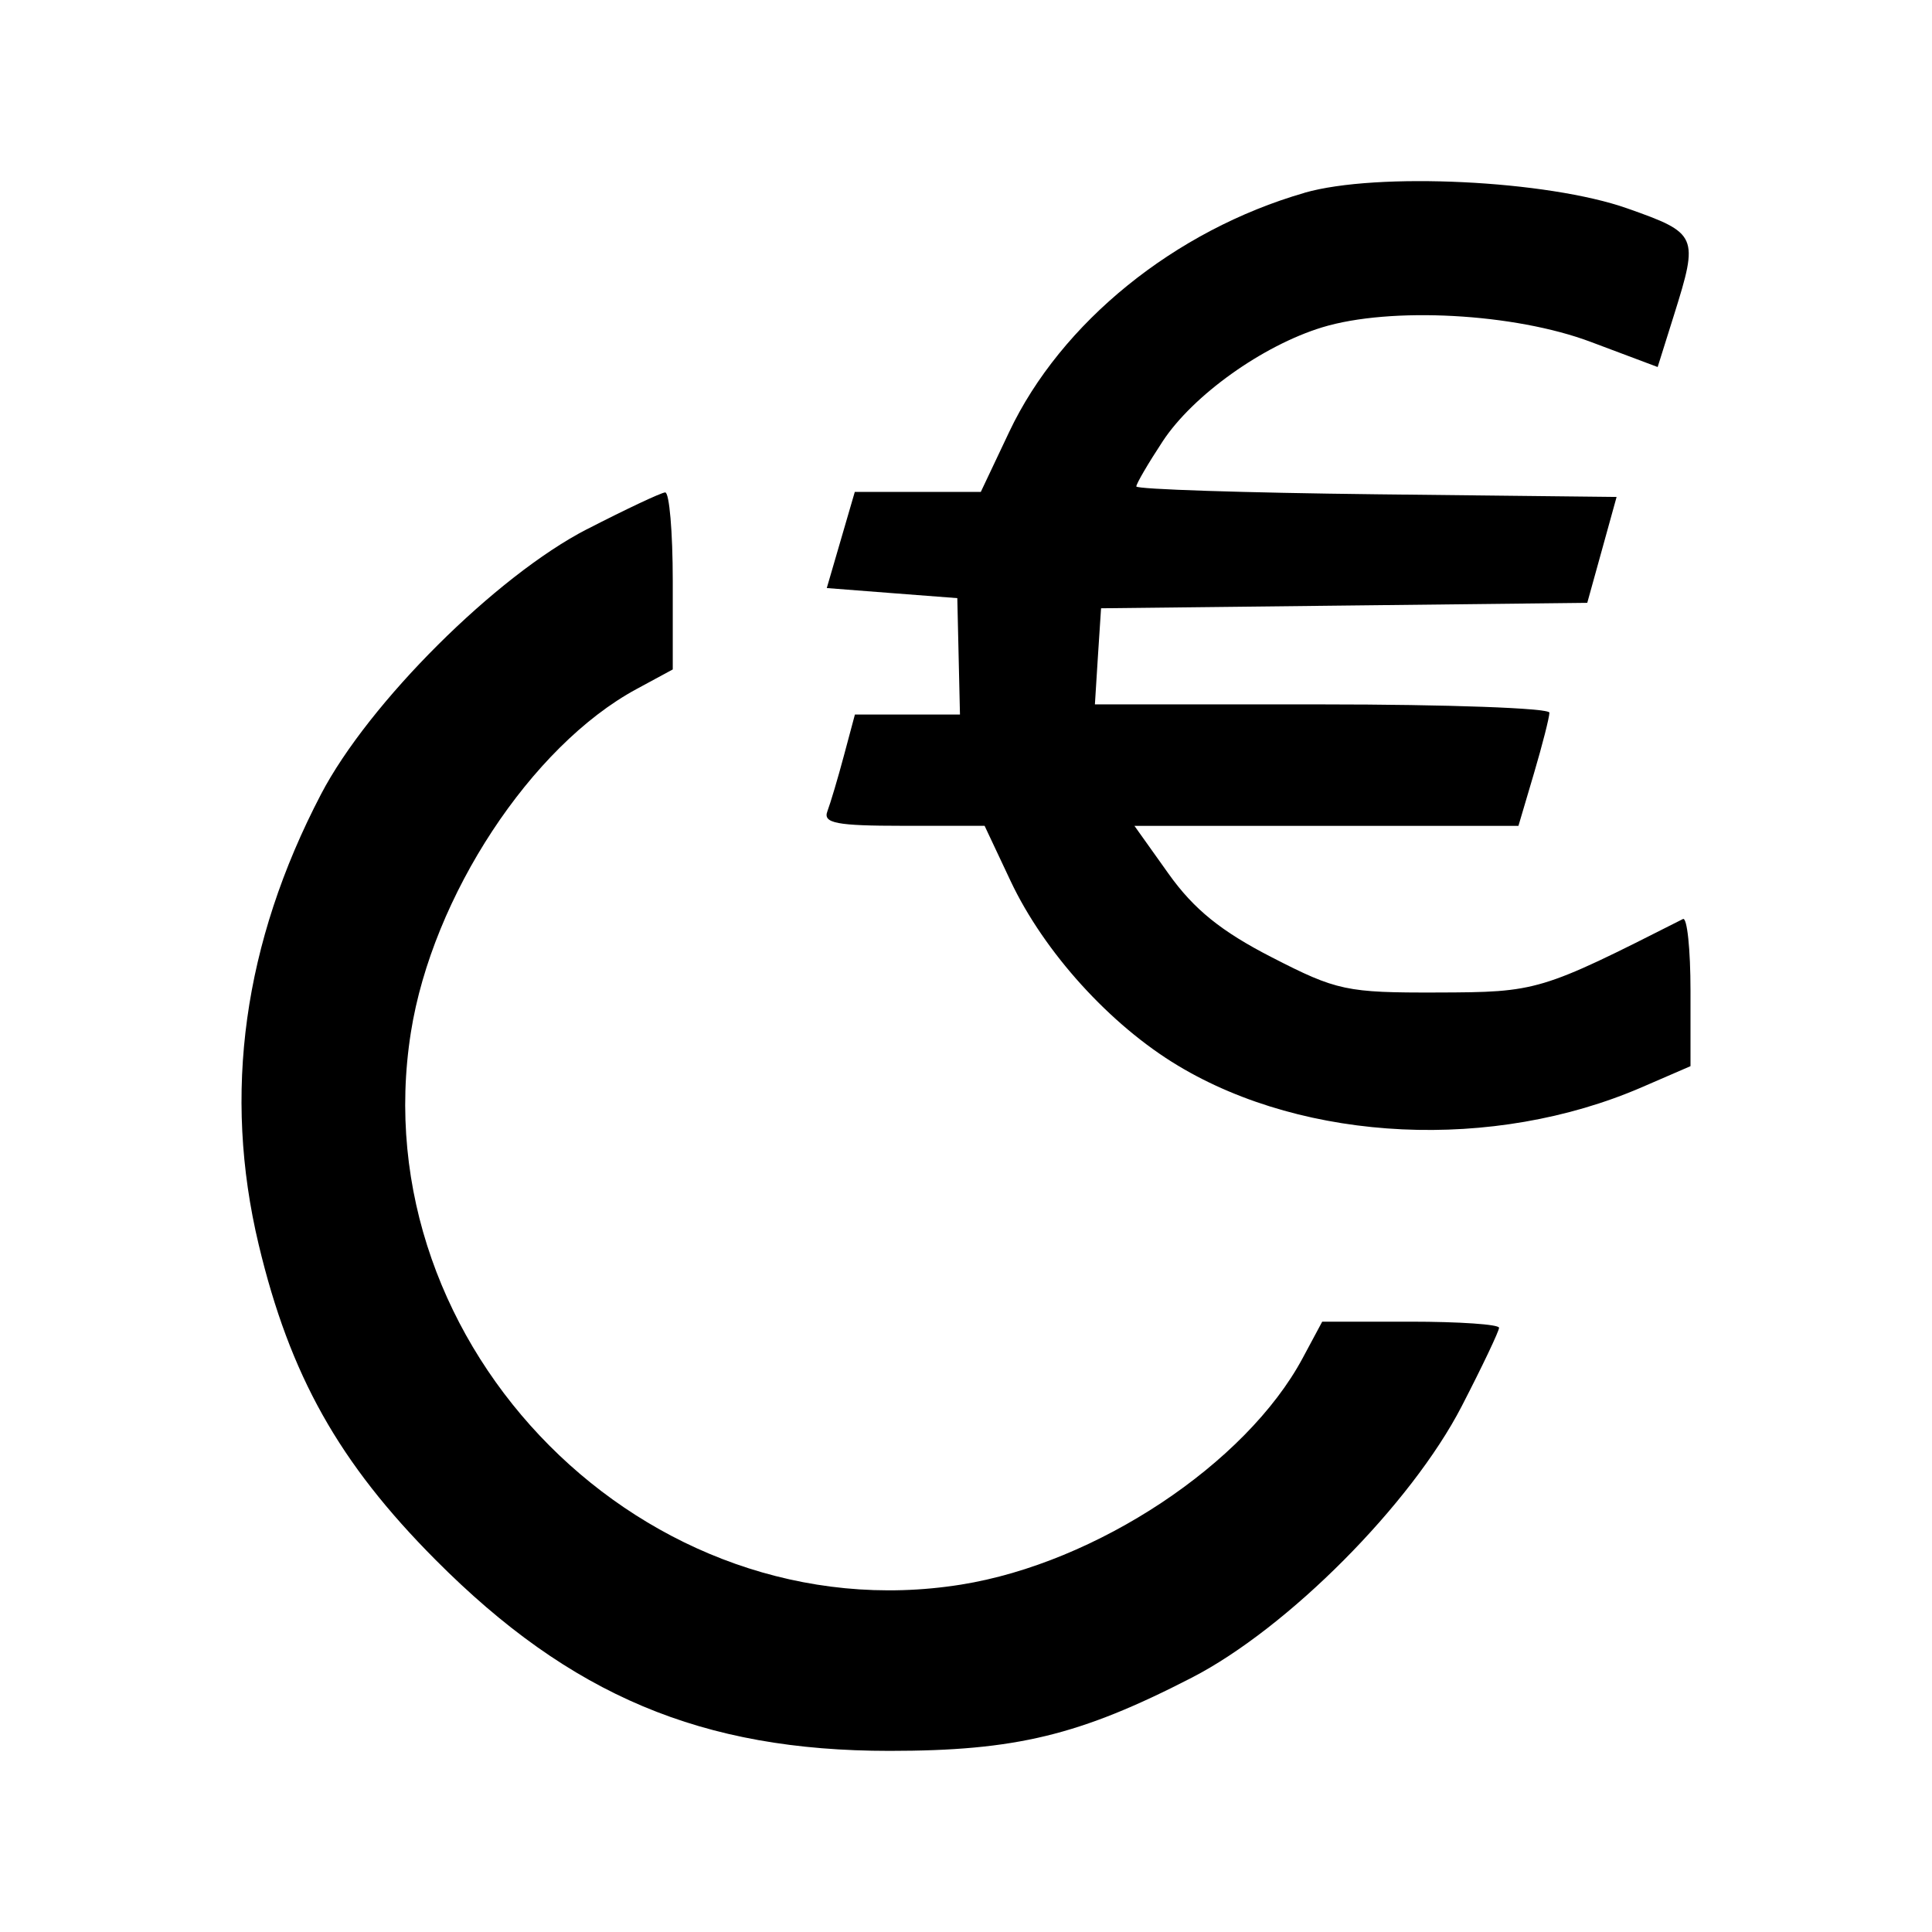
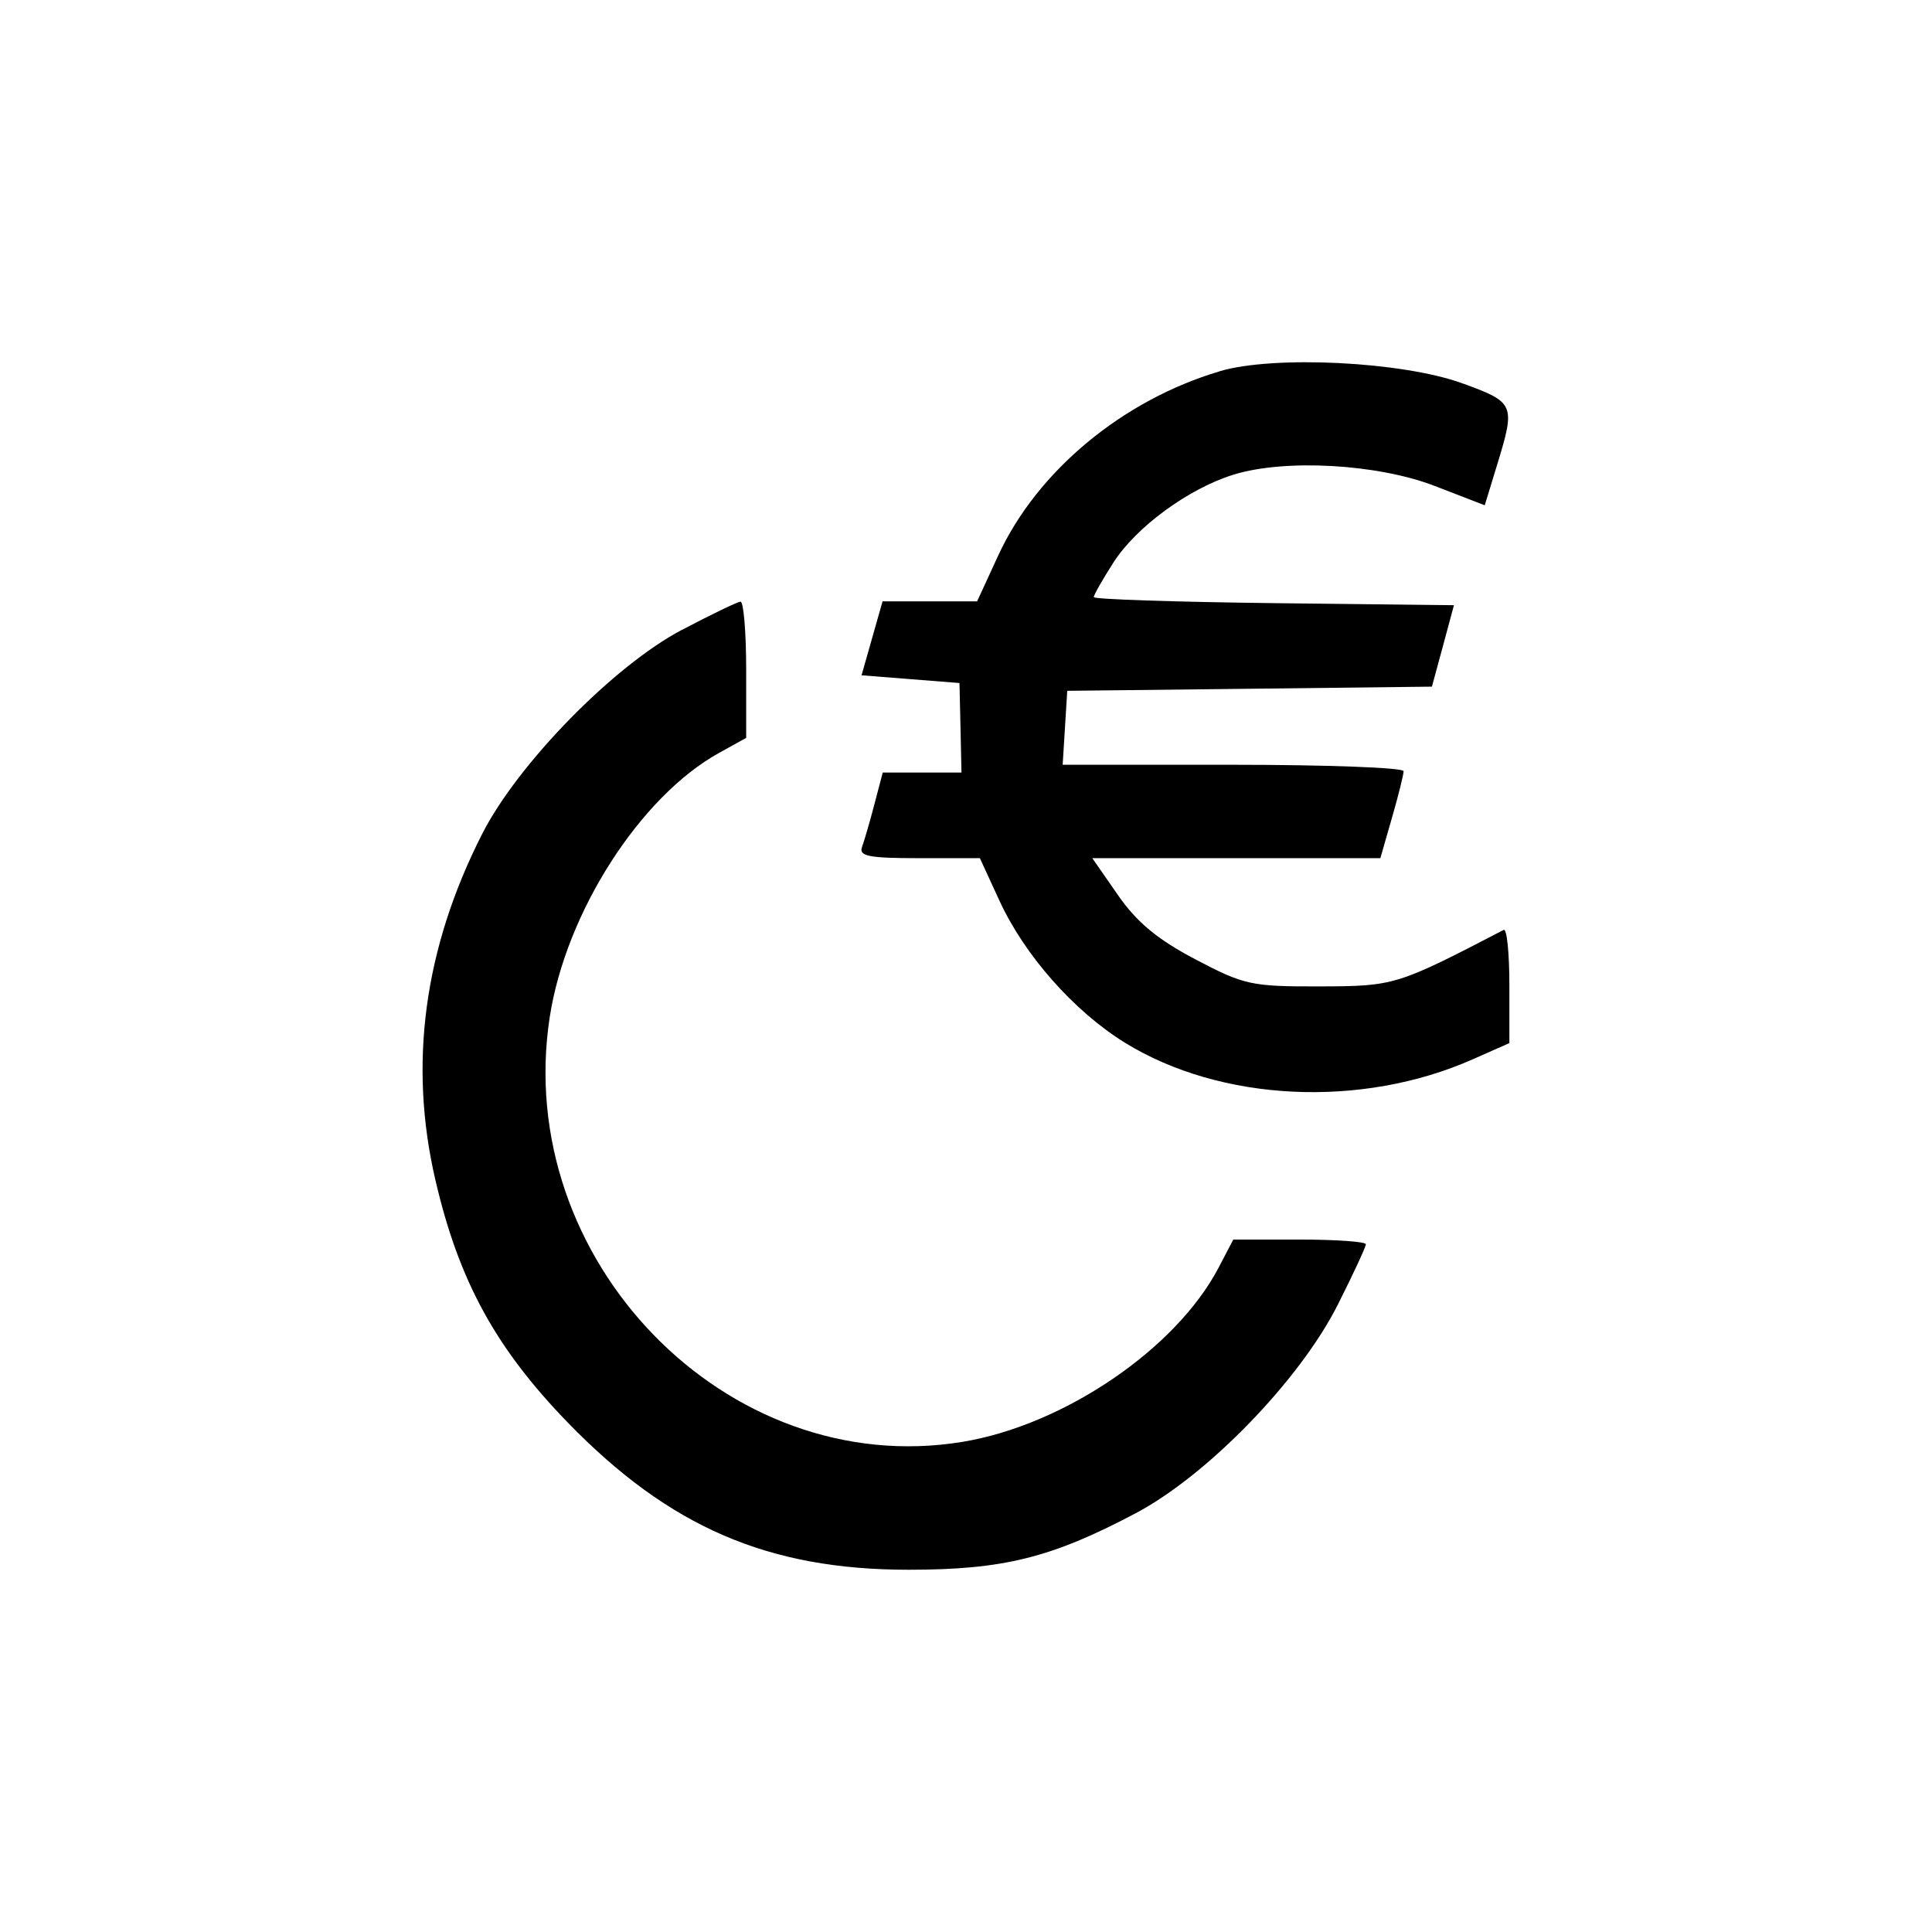
<svg xmlns="http://www.w3.org/2000/svg" width="32" height="32" fill="none" viewBox="0 0 32 32">
-   <path fill="currentColor" fill-rule="evenodd" d="M21.606 3.194c-2.147.62-4.033 2.147-4.891 3.961l-.47.993h-2.087l-.232.796-.232.796 1.081.084 1.081.083.022.964.022.964h-1.74l-.182.68c-.1.375-.224.79-.274.923-.076.197.152.24 1.255.24h1.349l.43.913c.555 1.178 1.647 2.384 2.774 3.06 2.12 1.274 5.224 1.419 7.68.358l.808-.35v-1.25c0-.687-.056-1.221-.125-1.187-2.367 1.199-2.41 1.212-4.064 1.217-1.507.005-1.67-.03-2.744-.582-.84-.43-1.293-.797-1.71-1.382l-.567-.796h6.36l.257-.869c.141-.478.256-.93.256-1.006s-1.694-.137-3.764-.137h-3.764l.05-.796.052-.796 4.026-.045 4.027-.045.243-.876.243-.878-3.978-.044c-2.187-.025-3.977-.083-3.977-.13 0-.046.197-.383.438-.749.502-.762 1.653-1.584 2.64-1.886 1.134-.346 3.186-.235 4.452.242l1.105.415.272-.866c.41-1.307.392-1.35-.771-1.76-1.325-.469-4.153-.605-5.351-.26m-11.88 5.57c-1.508.775-3.622 2.882-4.41 4.394-1.284 2.46-1.629 4.953-1.032 7.455.517 2.169 1.33 3.617 2.93 5.224C9.45 28.084 11.629 29 14.732 29c2.09 0 3.152-.257 5.007-1.212 1.592-.82 3.635-2.875 4.472-4.497.34-.659.618-1.243.618-1.299s-.659-.101-1.464-.101H21.9l-.324.604c-.938 1.749-3.418 3.393-5.658 3.751-5.206.832-9.94-3.922-9.112-9.15.356-2.25 1.993-4.74 3.735-5.682l.602-.326v-1.47c0-.809-.057-1.467-.126-1.462-.068.004-.65.278-1.293.609" clip-rule="evenodd" />
+   <path fill="currentColor" fill-rule="evenodd" d="M20.205 6.149c-1.61.477-3.025 1.652-3.669 3.047l-.352.764h-1.566l-.174.612-.174.613.811.064.811.064.017.742.016.741h-1.304l-.138.524c-.075.288-.168.607-.205.709-.057.152.114.185.942.185h1.01l.323.702c.416.906 1.236 1.834 2.08 2.355 1.59.98 3.919 1.09 5.761.274l.606-.268v-.962c0-.53-.042-.94-.094-.913-1.775.922-1.808.932-3.048.936-1.13.003-1.252-.023-2.058-.448-.63-.331-.97-.614-1.282-1.063l-.426-.613h4.771l.192-.668c.106-.367.193-.715.193-.773s-1.27-.106-2.824-.106h-2.823l.038-.612.038-.613 3.02-.034 3.02-.035.183-.674.182-.675-2.983-.034c-1.64-.02-2.983-.064-2.983-.1 0-.035.148-.295.328-.576.377-.587 1.24-1.219 1.98-1.45.85-.267 2.39-.182 3.34.185l.828.32.204-.667c.308-1.005.294-1.038-.578-1.354-.994-.36-3.115-.465-4.014-.2m-8.911 4.285c-1.13.596-2.716 2.217-3.307 3.38-.963 1.893-1.222 3.81-.774 5.734.388 1.669.997 2.783 2.197 4.02C11.088 25.294 12.721 26 15.05 26c1.568 0 2.364-.198 3.755-.933 1.194-.63 2.726-2.21 3.354-3.459.255-.506.464-.956.464-.999s-.494-.078-1.098-.078h-1.098l-.243.465c-.704 1.346-2.564 2.61-4.244 2.886-3.904.64-7.455-3.018-6.834-7.04.268-1.73 1.495-3.645 2.801-4.37l.452-.25V11.09c0-.622-.043-1.128-.094-1.125-.052.004-.488.214-.97.468" clip-rule="evenodd" />
</svg>
